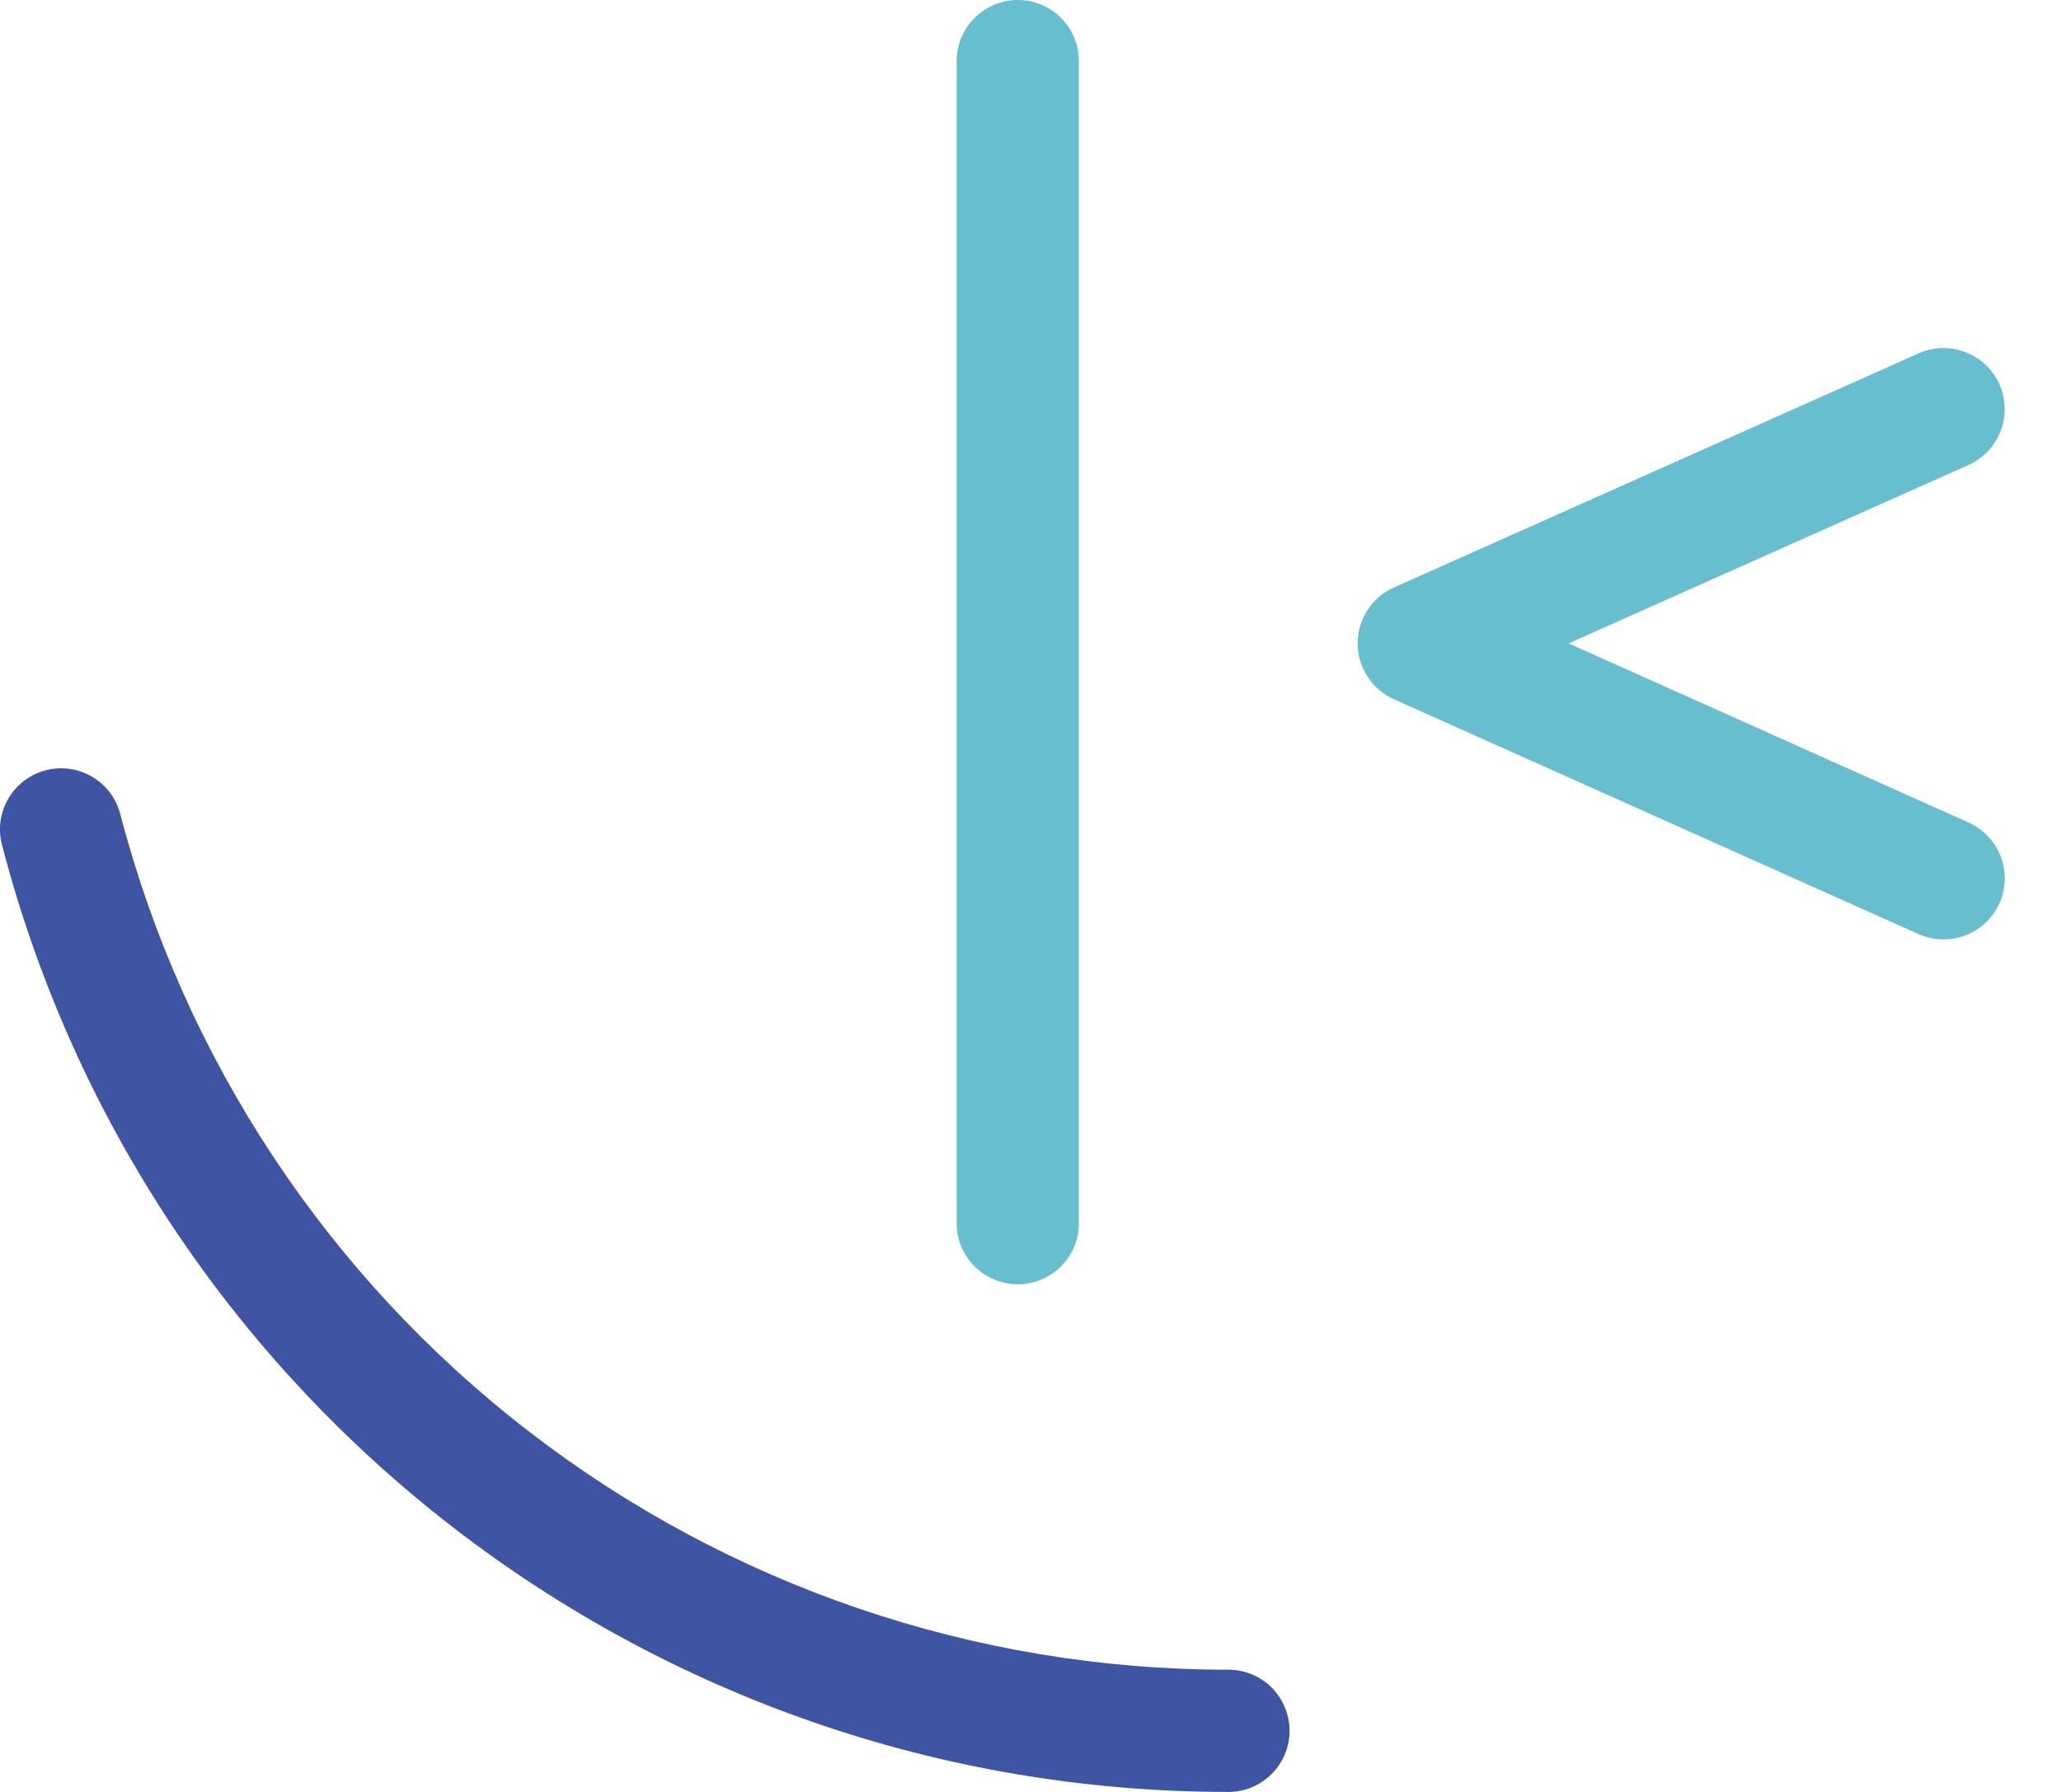
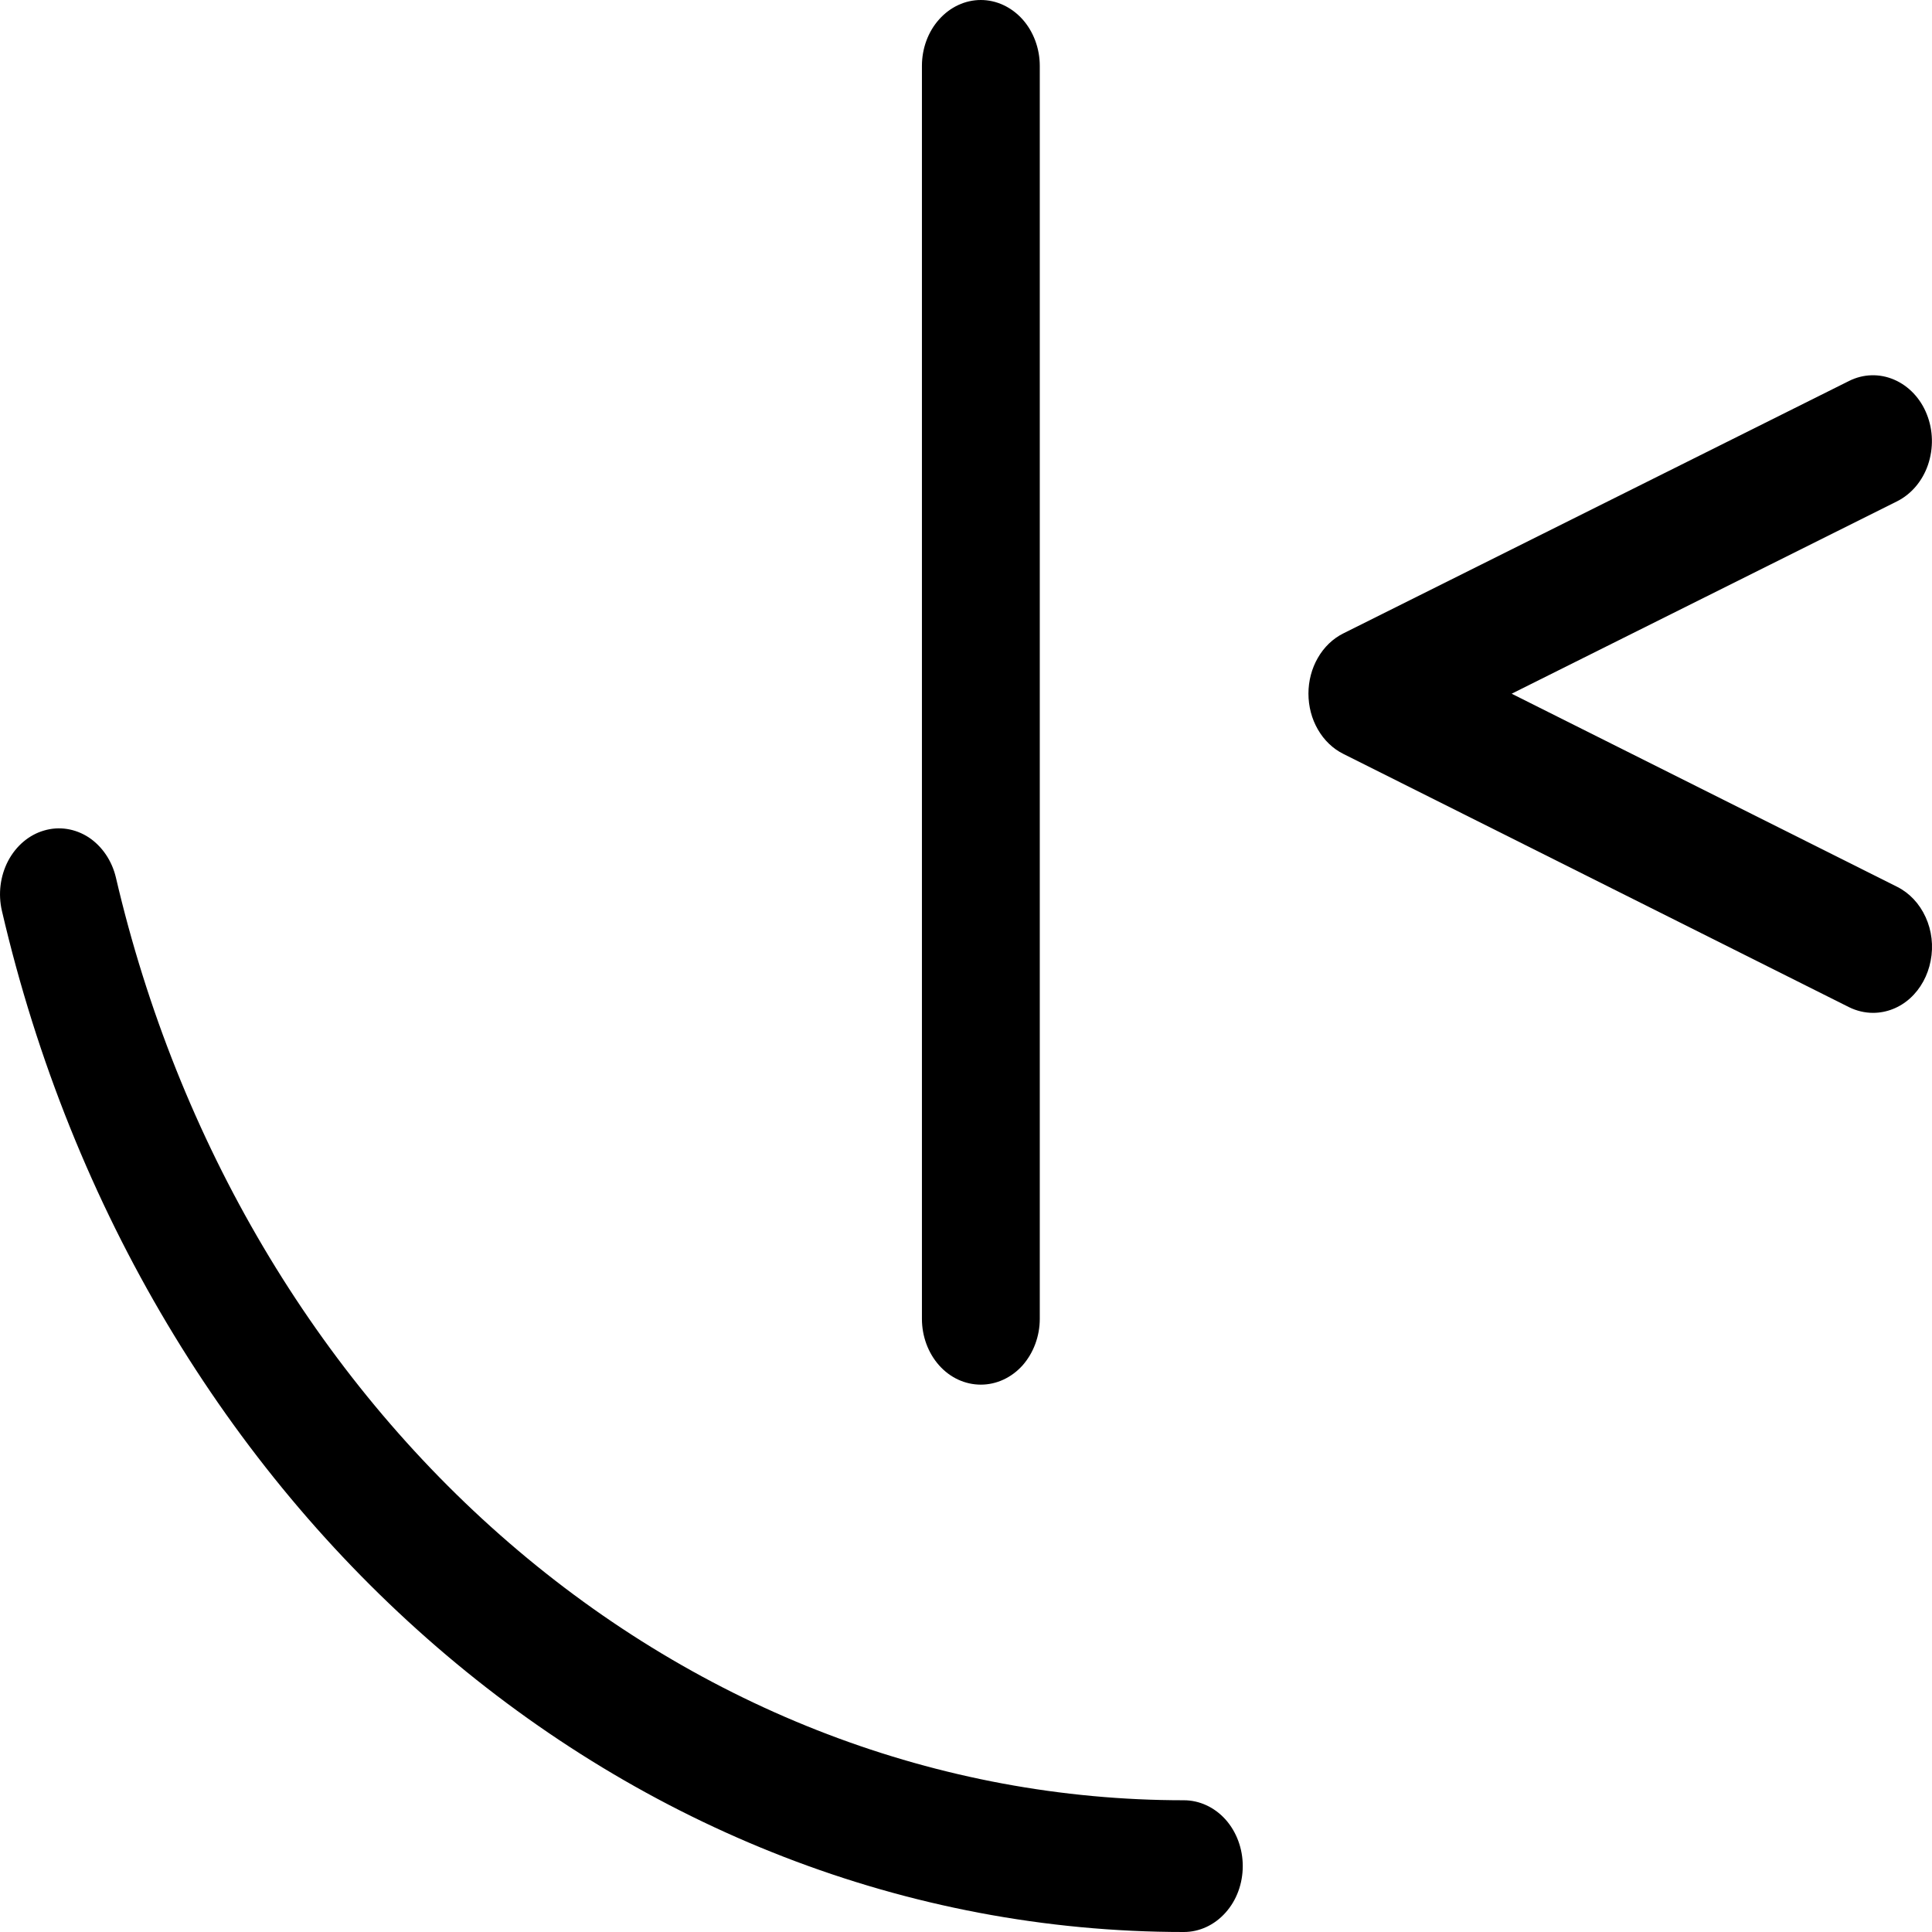
- <svg xmlns="http://www.w3.org/2000/svg" width="23" height="20" viewBox="0 0 23 20" fill="none">
+ <svg xmlns="http://www.w3.org/2000/svg" width="16" height="16" viewBox="0 0 16 16" fill="none">
  <g id="Group 272">
-     <path id="Vector" d="M21.691 10.485C21.594 10.485 21.499 10.465 21.411 10.426L15.555 7.804C15.434 7.75 15.332 7.662 15.261 7.551C15.189 7.441 15.151 7.312 15.151 7.18C15.151 7.049 15.189 6.92 15.261 6.809C15.332 6.699 15.434 6.611 15.555 6.557L21.411 3.944C21.577 3.87 21.764 3.865 21.933 3.93C22.102 3.995 22.239 4.123 22.313 4.288C22.386 4.454 22.391 4.642 22.326 4.811C22.261 4.98 22.132 5.116 21.967 5.19L17.505 7.181L21.968 9.18C22.111 9.244 22.227 9.354 22.298 9.493C22.369 9.633 22.39 9.792 22.358 9.945C22.325 10.098 22.241 10.235 22.12 10.333C21.998 10.432 21.847 10.485 21.691 10.485Z" fill="#67BECE" />
-     <path id="Vector_2" d="M13.709 20C7.27 20 1.64 15.653 0.022 9.429C-0.024 9.254 0.002 9.068 0.094 8.912C0.185 8.756 0.335 8.643 0.51 8.597C0.685 8.552 0.871 8.577 1.027 8.669C1.183 8.76 1.296 8.91 1.342 9.085C2.056 11.821 3.657 14.243 5.895 15.971C8.133 17.7 10.881 18.637 13.709 18.636C13.89 18.636 14.063 18.707 14.191 18.835C14.319 18.963 14.391 19.137 14.391 19.318C14.391 19.499 14.319 19.672 14.191 19.8C14.063 19.928 13.89 20 13.709 20Z" fill="#3F54A3" />
-     <path id="Vector_3" d="M11.358 14.334C11.177 14.334 11.004 14.262 10.876 14.134C10.748 14.007 10.676 13.833 10.676 13.652V0.682C10.676 0.501 10.748 0.328 10.876 0.2C11.004 0.072 11.177 0 11.358 0C11.539 0 11.713 0.072 11.841 0.2C11.969 0.328 12.04 0.501 12.04 0.682V13.652C12.04 13.833 11.969 14.007 11.841 14.134C11.713 14.262 11.539 14.334 11.358 14.334Z" fill="#67BECE" />
+     <path id="Vector" d="M15.512 8.388C15.444 8.388 15.376 8.372 15.313 8.341L11.124 6.243C11.038 6.2 10.965 6.13 10.914 6.041C10.863 5.953 10.836 5.85 10.836 5.744C10.836 5.639 10.863 5.536 10.914 5.448C10.965 5.359 11.038 5.289 11.124 5.246L15.313 3.155C15.431 3.096 15.565 3.092 15.686 3.144C15.807 3.196 15.905 3.299 15.957 3.431C16.01 3.563 16.013 3.713 15.967 3.849C15.921 3.984 15.828 4.093 15.71 4.152L12.519 5.745L15.711 7.344C15.813 7.395 15.896 7.483 15.947 7.595C15.998 7.706 16.013 7.834 15.989 7.956C15.966 8.078 15.906 8.188 15.819 8.267C15.733 8.345 15.624 8.388 15.512 8.388Z" fill="currentColor" />
+     <path id="Vector_2" d="M9.804 16C5.199 16 1.173 12.523 0.016 7.544C-0.017 7.403 0.002 7.255 0.067 7.13C0.133 7.005 0.24 6.914 0.365 6.878C0.49 6.841 0.623 6.862 0.735 6.935C0.846 7.009 0.927 7.128 0.96 7.268C1.47 9.457 2.616 11.395 4.216 12.777C5.817 14.16 7.782 14.909 9.804 14.909C9.933 14.909 10.057 14.966 10.149 15.068C10.241 15.171 10.292 15.31 10.292 15.454C10.292 15.599 10.241 15.738 10.149 15.84C10.057 15.943 9.933 16 9.804 16Z" fill="currentColor" />
+     <path id="Vector_3" d="M8.123 11.467C7.993 11.467 7.869 11.41 7.778 11.308C7.686 11.205 7.635 11.066 7.635 10.922V0.546C7.635 0.401 7.686 0.262 7.778 0.16C7.869 0.058 7.993 0 8.123 0C8.252 0 8.376 0.058 8.468 0.16C8.559 0.262 8.611 0.401 8.611 0.546V10.922C8.611 11.066 8.559 11.205 8.468 11.308C8.376 11.41 8.252 11.467 8.123 11.467Z" fill="currentColor" />
  </g>
</svg>
